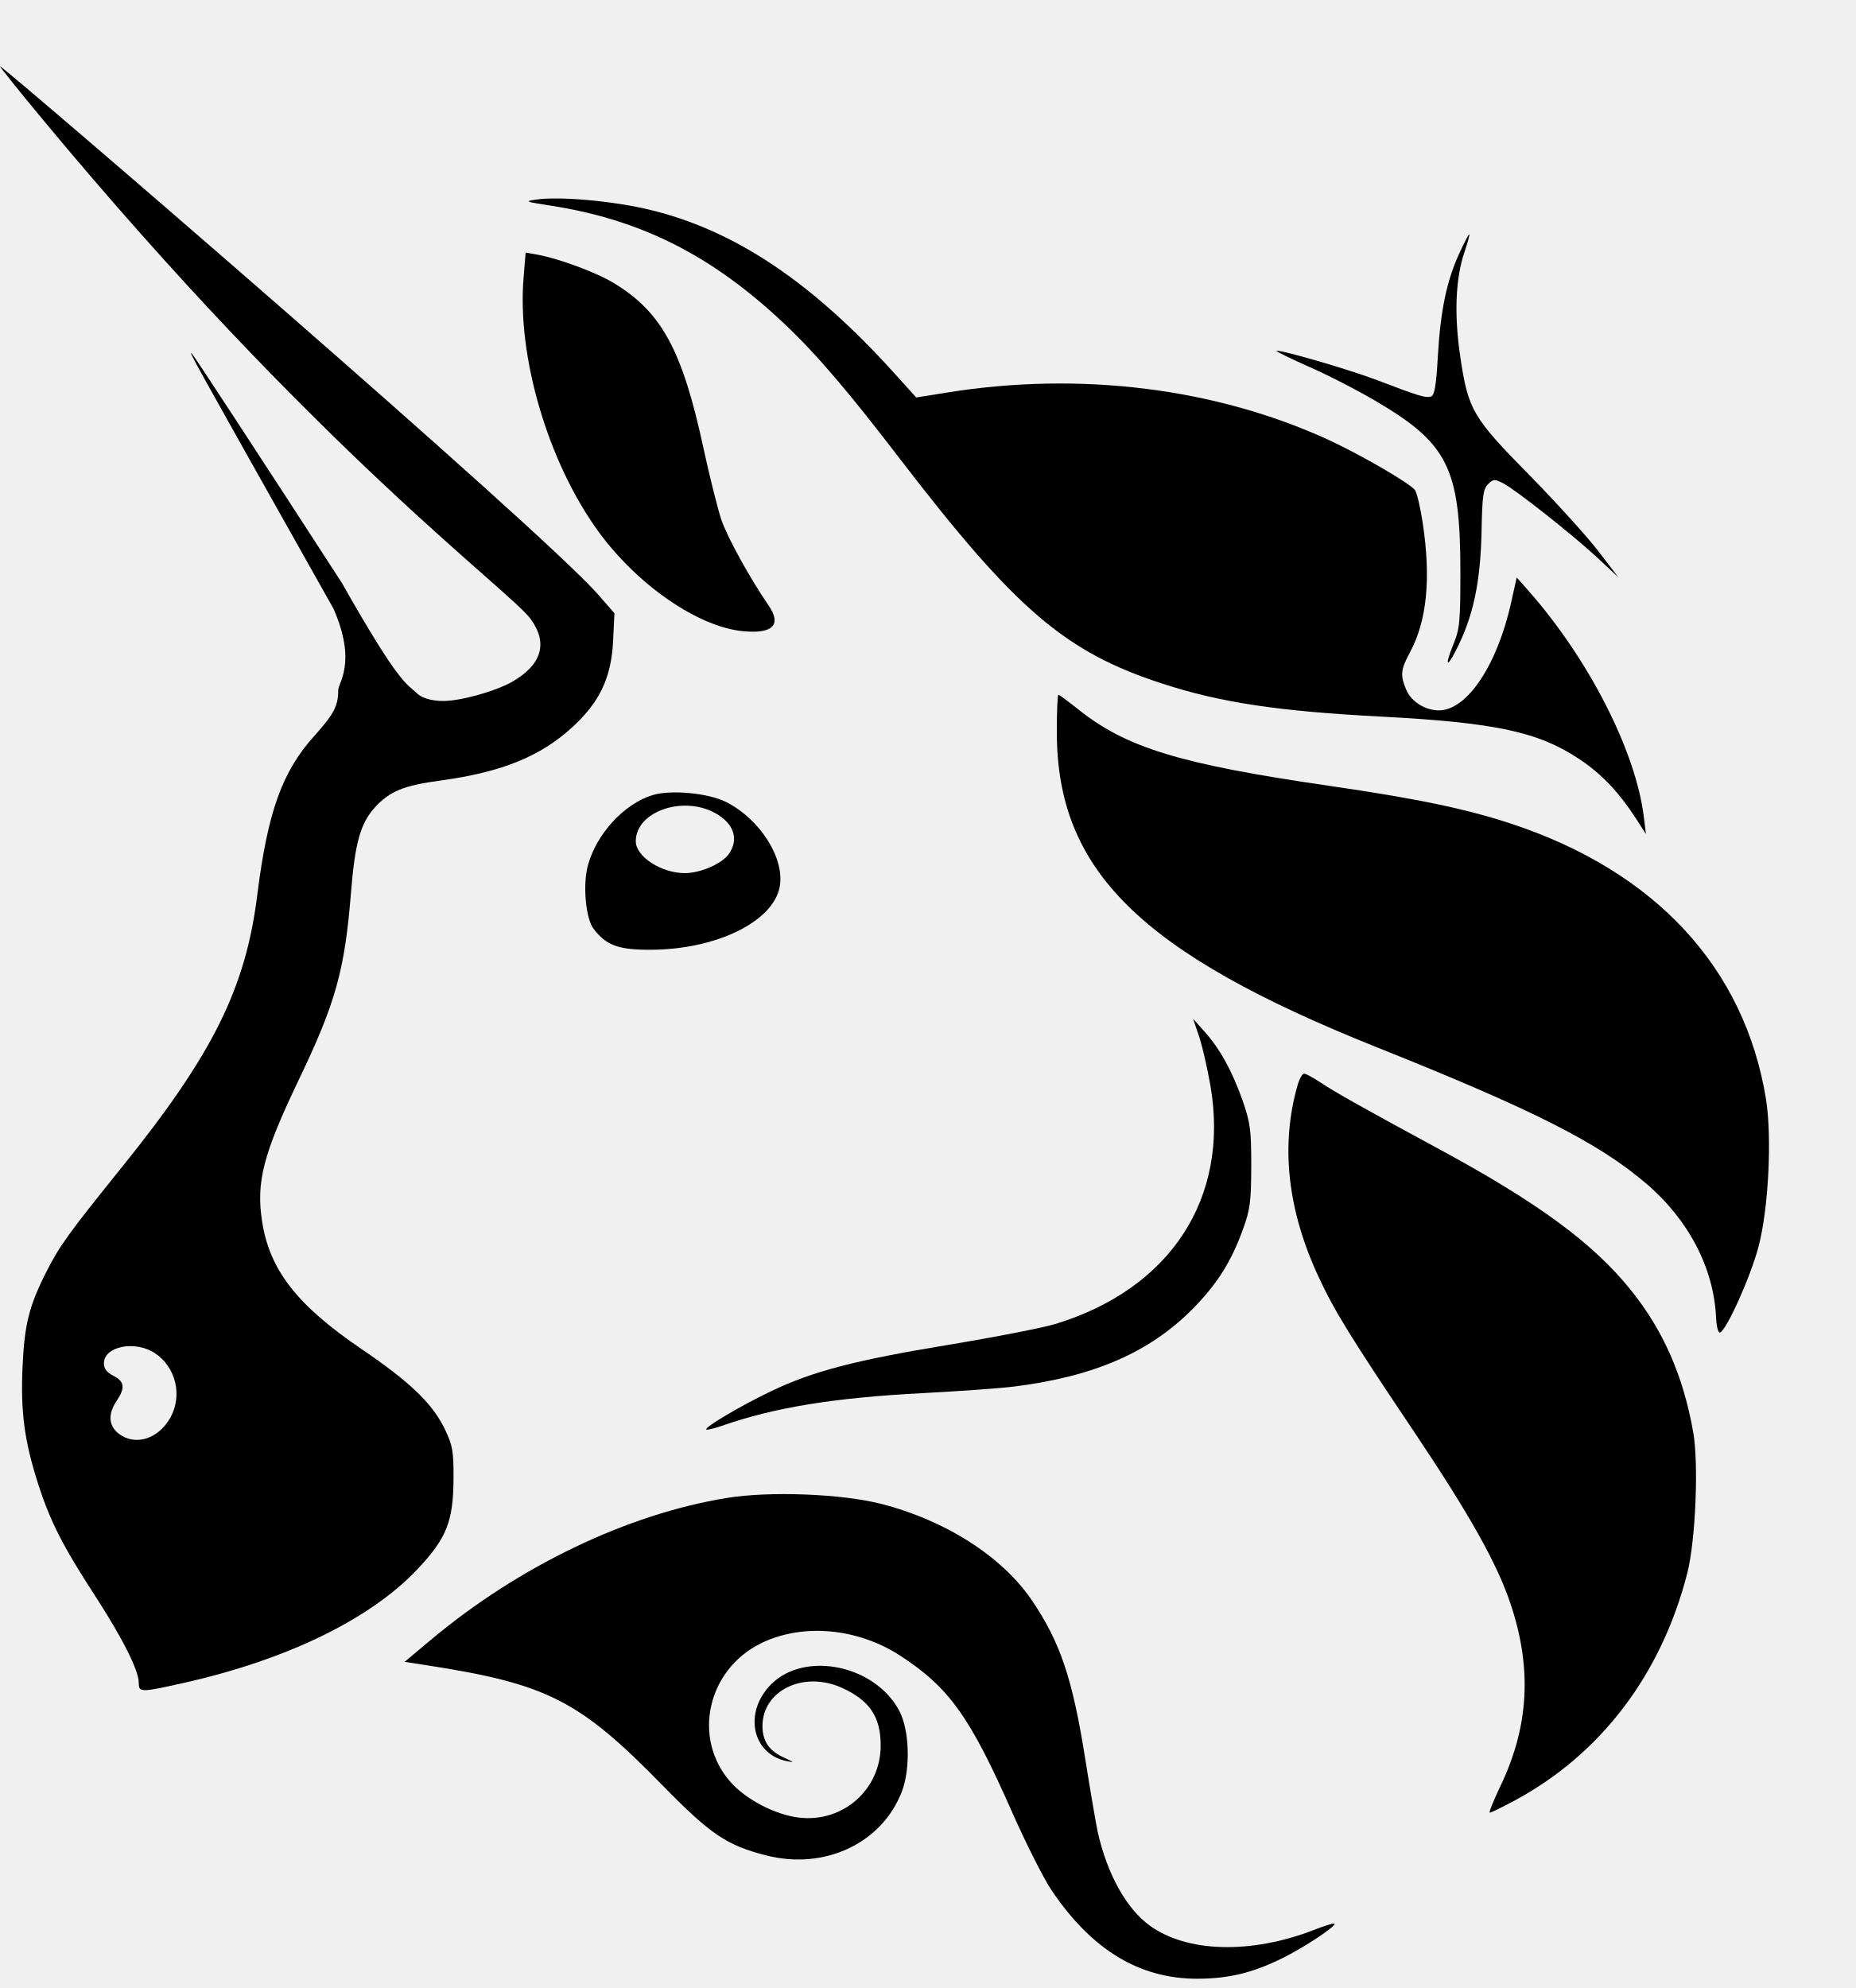
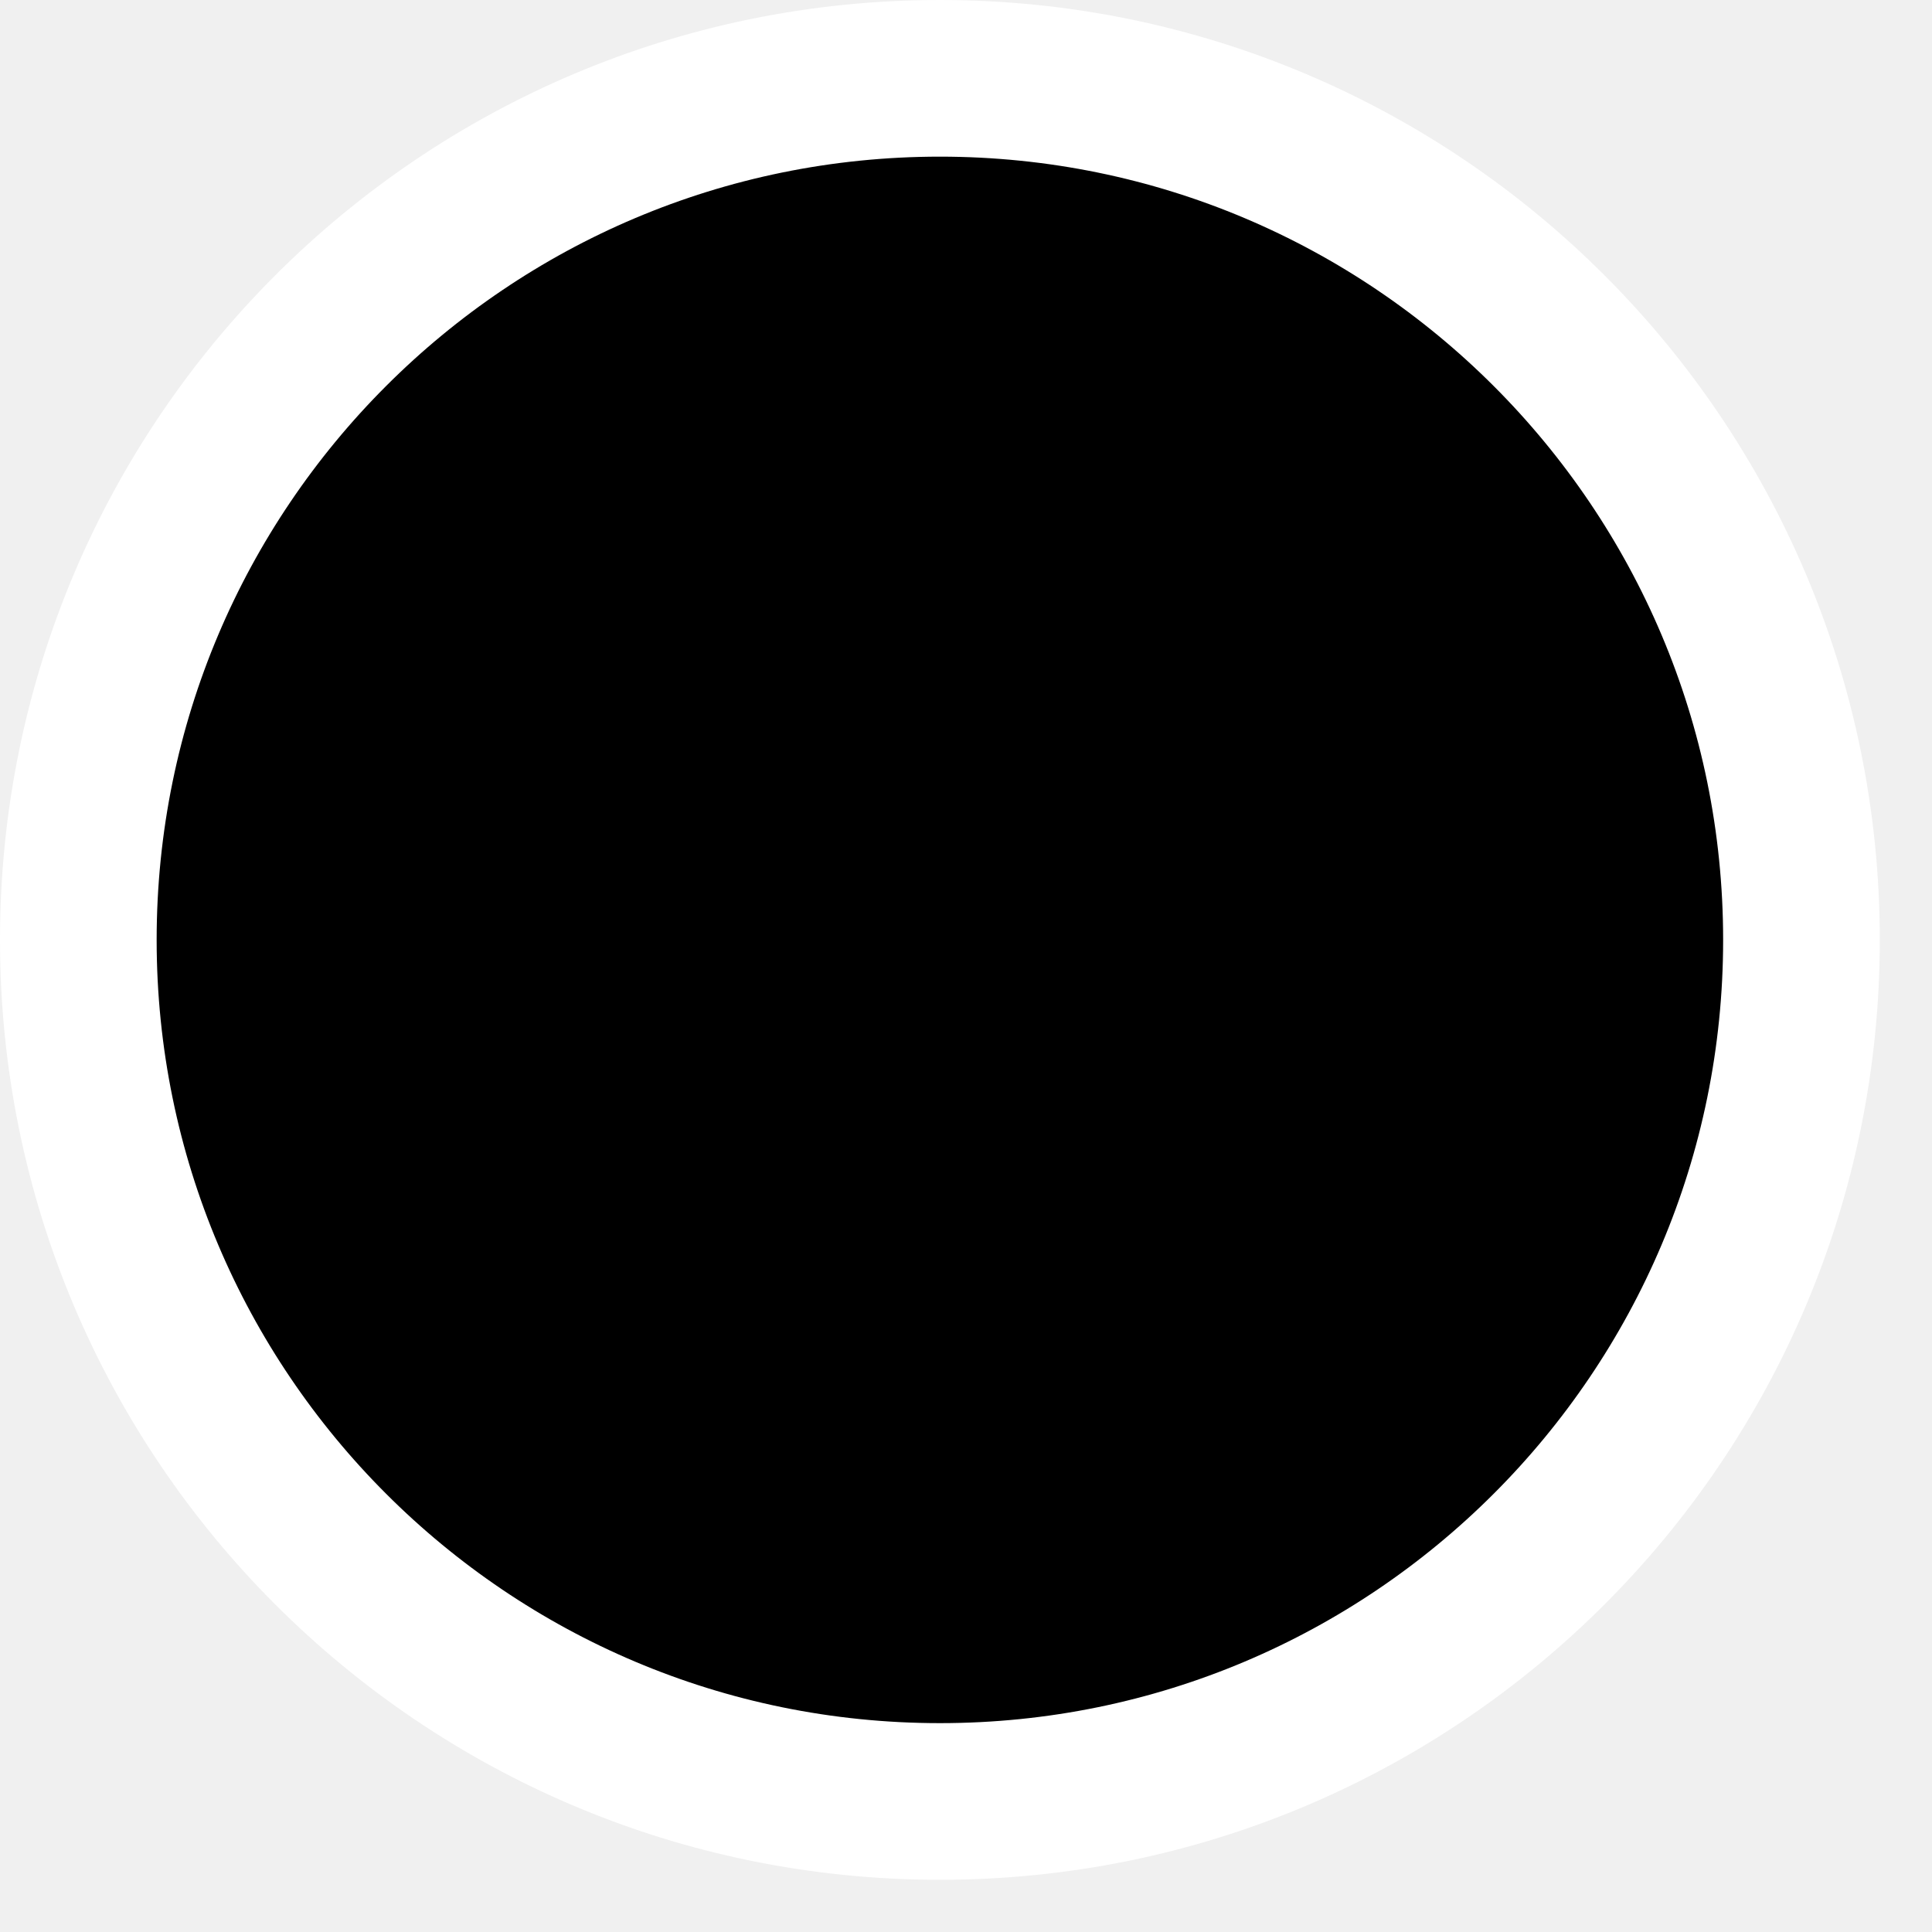
- <svg xmlns="http://www.w3.org/2000/svg" width="14" height="15" viewBox="0 0 14 15" fill="black">
-   <g style="mix-blend-mode:darken">
-     <path d="M4.152 1.551C3.964 1.522 3.956 1.519 4.045 1.506C4.214 1.48 4.615 1.515 4.891 1.58C5.535 1.732 6.121 2.122 6.747 2.815L6.913 2.999L7.151 2.961C8.153 2.801 9.172 2.928 10.024 3.319C10.259 3.427 10.629 3.641 10.675 3.696C10.69 3.714 10.717 3.827 10.735 3.947C10.798 4.365 10.767 4.684 10.638 4.923C10.568 5.053 10.564 5.094 10.611 5.206C10.649 5.294 10.753 5.36 10.857 5.36C11.069 5.36 11.297 5.019 11.402 4.546L11.444 4.357L11.527 4.451C11.983 4.965 12.342 5.665 12.403 6.163L12.419 6.293L12.343 6.175C12.211 5.972 12.078 5.833 11.908 5.722C11.602 5.521 11.279 5.452 10.422 5.407C9.648 5.367 9.21 5.301 8.776 5.16C8.037 4.921 7.665 4.602 6.787 3.458C6.397 2.949 6.157 2.668 5.917 2.442C5.372 1.927 4.837 1.657 4.152 1.551Z" />
-     <path d="M10.849 2.686C10.869 2.346 10.915 2.121 11.009 1.916C11.046 1.835 11.08 1.768 11.086 1.768C11.091 1.768 11.075 1.828 11.05 1.901C10.982 2.101 10.971 2.373 11.018 2.69C11.077 3.092 11.111 3.15 11.539 3.584C11.739 3.788 11.972 4.045 12.057 4.155L12.211 4.356L12.057 4.212C11.869 4.037 11.436 3.695 11.341 3.646C11.277 3.614 11.267 3.614 11.228 3.653C11.191 3.689 11.184 3.743 11.179 3.999C11.171 4.398 11.116 4.654 10.984 4.91C10.913 5.048 10.902 5.019 10.966 4.862C11.014 4.746 11.019 4.694 11.019 4.308C11.018 3.533 10.925 3.346 10.382 3.027C10.245 2.946 10.018 2.829 9.878 2.768C9.739 2.706 9.628 2.652 9.632 2.648C9.647 2.633 10.177 2.787 10.39 2.868C10.708 2.99 10.76 3.005 10.799 2.991C10.824 2.981 10.837 2.906 10.849 2.686Z" />
-     <path d="M4.517 4.013C4.136 3.491 3.899 2.69 3.951 2.091L3.966 1.906L4.053 1.921C4.217 1.951 4.498 2.055 4.63 2.135C4.991 2.353 5.148 2.64 5.307 3.378C5.354 3.594 5.415 3.839 5.443 3.922C5.488 4.055 5.66 4.366 5.799 4.568C5.899 4.714 5.833 4.783 5.611 4.763C5.272 4.733 4.813 4.418 4.517 4.013Z" />
-     <path d="M10.386 7.901C8.602 7.187 7.974 6.567 7.974 5.522C7.974 5.368 7.979 5.242 7.986 5.242C7.992 5.242 8.061 5.293 8.139 5.355C8.501 5.643 8.906 5.766 10.027 5.929C10.688 6.025 11.059 6.102 11.402 6.215C12.49 6.574 13.164 7.302 13.325 8.294C13.371 8.583 13.344 9.123 13.268 9.408C13.209 9.633 13.026 10.039 12.978 10.054C12.964 10.059 12.951 10.008 12.948 9.938C12.93 9.566 12.74 9.203 12.422 8.931C12.06 8.622 11.575 8.376 10.386 7.901Z" />
-     <path d="M9.134 8.197C9.111 8.065 9.073 7.896 9.048 7.822L9.002 7.687L9.087 7.782C9.204 7.912 9.296 8.079 9.375 8.302C9.434 8.472 9.441 8.522 9.441 8.798C9.44 9.069 9.433 9.126 9.377 9.279C9.29 9.52 9.182 9.69 9.001 9.874C8.675 10.204 8.256 10.386 7.651 10.462C7.546 10.475 7.24 10.497 6.971 10.511C6.292 10.546 5.845 10.619 5.444 10.759C5.386 10.779 5.335 10.791 5.329 10.786C5.313 10.77 5.587 10.608 5.812 10.5C6.13 10.347 6.447 10.264 7.157 10.147C7.508 10.089 7.87 10.018 7.962 9.99C8.83 9.726 9.277 9.043 9.134 8.197Z" />
-     <path d="M9.952 9.641C9.715 9.135 9.66 8.646 9.79 8.19C9.804 8.141 9.826 8.101 9.84 8.101C9.853 8.101 9.909 8.131 9.964 8.168C10.073 8.241 10.292 8.364 10.876 8.68C11.604 9.075 12.02 9.38 12.302 9.73C12.549 10.035 12.702 10.384 12.776 10.808C12.818 11.049 12.793 11.628 12.731 11.87C12.535 12.634 12.08 13.234 11.431 13.584C11.336 13.635 11.251 13.677 11.241 13.677C11.232 13.678 11.267 13.59 11.318 13.483C11.537 13.029 11.562 12.588 11.396 12.097C11.295 11.796 11.089 11.429 10.673 10.808C10.189 10.087 10.071 9.895 9.952 9.641Z" />
-     <path d="M3.25 12.374C3.913 11.818 4.736 11.423 5.487 11.302C5.81 11.25 6.349 11.271 6.648 11.347C7.128 11.469 7.558 11.742 7.781 12.068C7.999 12.387 8.093 12.664 8.19 13.282C8.229 13.525 8.271 13.77 8.283 13.825C8.356 14.145 8.499 14.401 8.675 14.529C8.956 14.733 9.439 14.746 9.914 14.562C9.994 14.53 10.064 14.509 10.069 14.514C10.086 14.531 9.847 14.69 9.678 14.774C9.451 14.886 9.271 14.93 9.031 14.93C8.596 14.93 8.235 14.71 7.934 14.262C7.874 14.173 7.741 13.909 7.637 13.674C7.319 12.953 7.162 12.733 6.793 12.493C6.471 12.283 6.056 12.246 5.744 12.398C5.335 12.598 5.22 13.118 5.514 13.448C5.631 13.579 5.848 13.692 6.026 13.714C6.359 13.755 6.645 13.504 6.645 13.17C6.645 12.953 6.561 12.829 6.35 12.734C6.061 12.605 5.752 12.756 5.753 13.025C5.754 13.14 5.804 13.212 5.92 13.264C5.994 13.298 5.996 13.3 5.935 13.288C5.671 13.233 5.609 12.916 5.821 12.706C6.077 12.454 6.605 12.565 6.786 12.91C6.862 13.055 6.871 13.343 6.805 13.517C6.656 13.907 6.223 14.112 5.783 14C5.484 13.924 5.362 13.842 5.001 13.473C4.374 12.831 4.131 12.706 3.227 12.566L3.053 12.539L3.25 12.374Z" />
-     <path fill-rule="evenodd" clip-rule="evenodd" d="M0.308 0.884C2.402 3.41 3.845 4.452 4.005 4.672C4.137 4.854 4.087 5.018 3.861 5.146C3.735 5.217 3.475 5.289 3.346 5.289C3.199 5.289 3.148 5.233 3.148 5.233C3.063 5.153 3.015 5.167 2.578 4.396C1.972 3.46 1.464 2.684 1.45 2.671C1.418 2.641 1.419 2.642 2.517 4.594C2.694 5.001 2.552 5.15 2.552 5.208C2.552 5.326 2.519 5.388 2.373 5.551C2.129 5.821 2.02 6.125 1.941 6.754C1.853 7.459 1.605 7.957 0.917 8.81C0.515 9.309 0.449 9.4 0.347 9.602C0.219 9.855 0.184 9.997 0.17 10.316C0.155 10.655 0.184 10.873 0.288 11.197C0.379 11.48 0.474 11.666 0.717 12.04C0.926 12.363 1.047 12.603 1.047 12.697C1.047 12.771 1.061 12.771 1.386 12.698C2.163 12.524 2.794 12.217 3.149 11.841C3.369 11.608 3.42 11.48 3.422 11.161C3.423 10.953 3.416 10.909 3.359 10.789C3.267 10.594 3.099 10.431 2.728 10.179C2.243 9.85 2.035 9.584 1.978 9.219C1.931 8.919 1.986 8.708 2.254 8.148C2.532 7.569 2.601 7.322 2.648 6.739C2.678 6.362 2.719 6.213 2.828 6.093C2.942 5.969 3.044 5.927 3.326 5.889C3.785 5.826 4.077 5.708 4.317 5.488C4.525 5.298 4.612 5.114 4.626 4.837L4.636 4.627L4.519 4.493C4.098 4.004 0.026 0.5 0 0.5C-0.005 0.5 0.133 0.673 0.308 0.884ZM1.284 10.699C1.379 10.531 1.328 10.316 1.169 10.21C1.018 10.111 0.784 10.158 0.784 10.287C0.784 10.327 0.806 10.356 0.856 10.381C0.94 10.424 0.946 10.472 0.88 10.57C0.813 10.67 0.819 10.757 0.895 10.817C1.018 10.912 1.192 10.86 1.284 10.699Z" />
-     <path fill-rule="evenodd" clip-rule="evenodd" d="M4.925 5.999C4.71 6.064 4.501 6.291 4.436 6.529C4.396 6.674 4.419 6.929 4.478 7.007C4.574 7.134 4.666 7.168 4.917 7.166C5.407 7.163 5.833 6.954 5.883 6.692C5.923 6.478 5.736 6.181 5.478 6.051C5.345 5.984 5.062 5.957 4.925 5.999ZM5.499 6.444C5.574 6.337 5.541 6.222 5.412 6.144C5.168 5.995 4.797 6.118 4.797 6.348C4.797 6.463 4.99 6.588 5.167 6.588C5.285 6.588 5.446 6.518 5.499 6.444Z" />
-   </g>
+ <svg xmlns="http://www.w3.org/2000/svg" width="20" height="20" viewBox="0 0 37 37" fill="none" cursor="pointer">
+   <defs />
+   <circle fill="#000" stroke="#fff" stroke-miterlimit="10" stroke-width="3" cx="18" cy="18" r="16.5" />
</svg>
